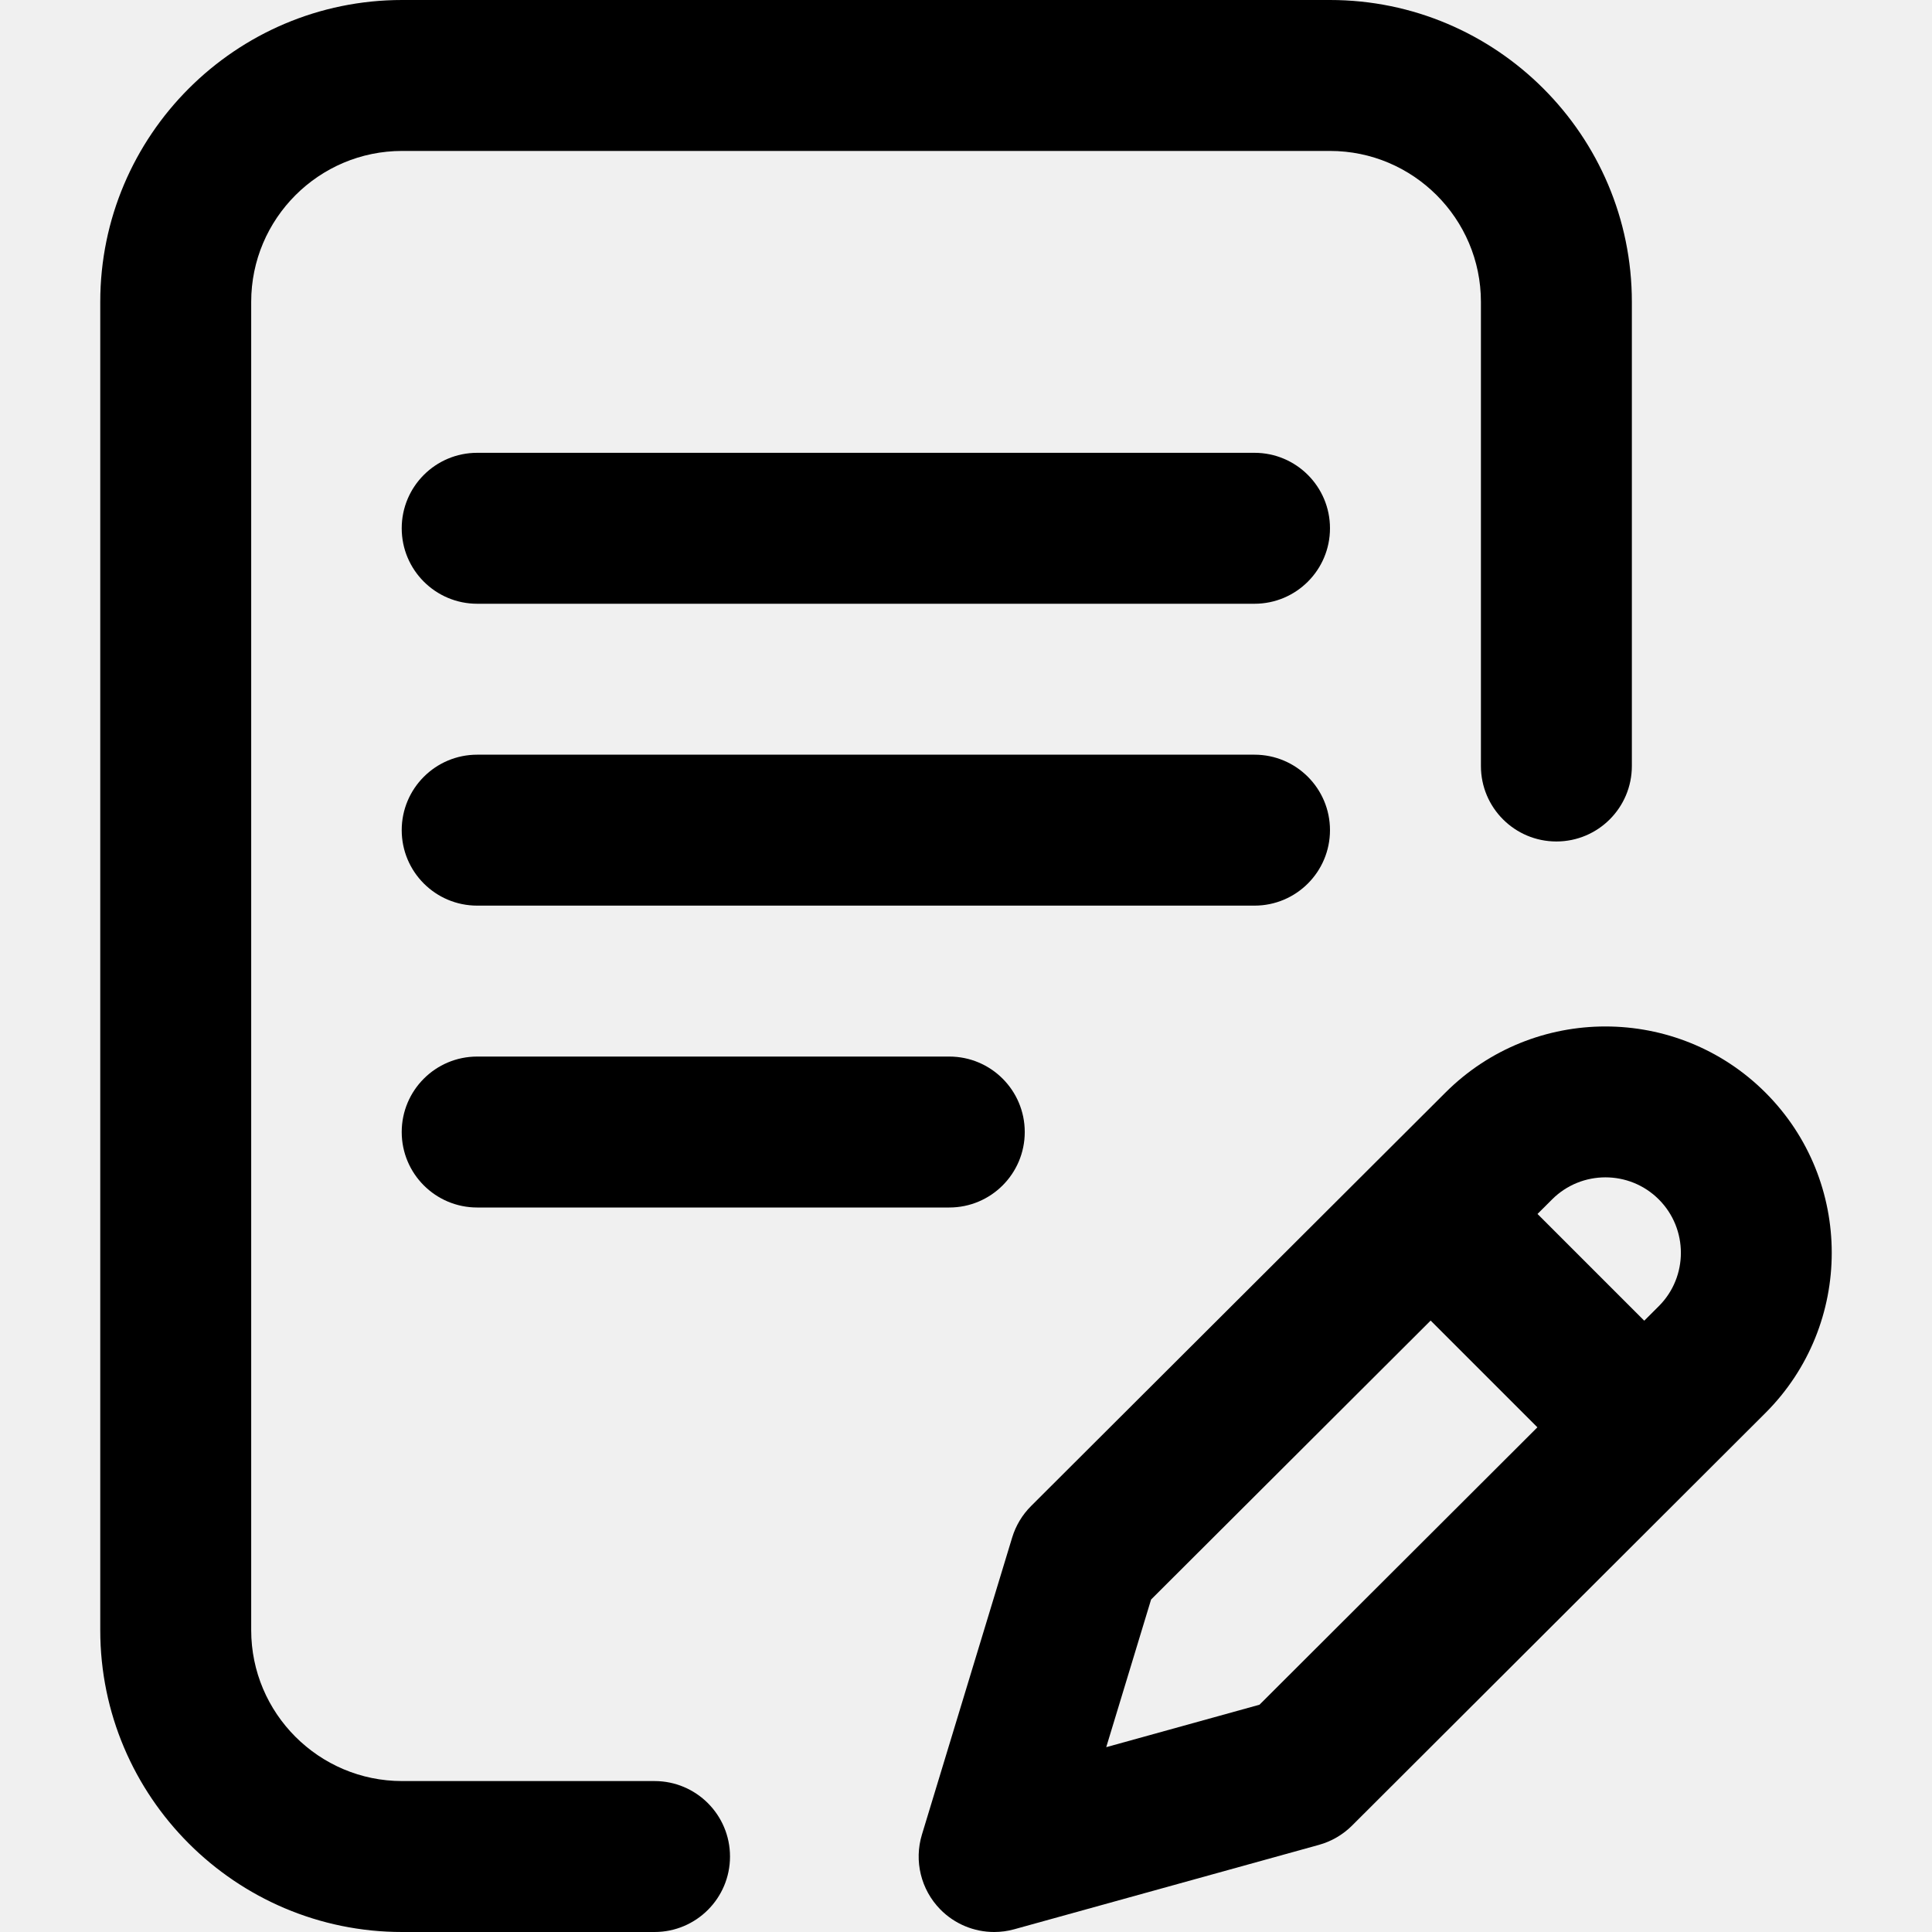
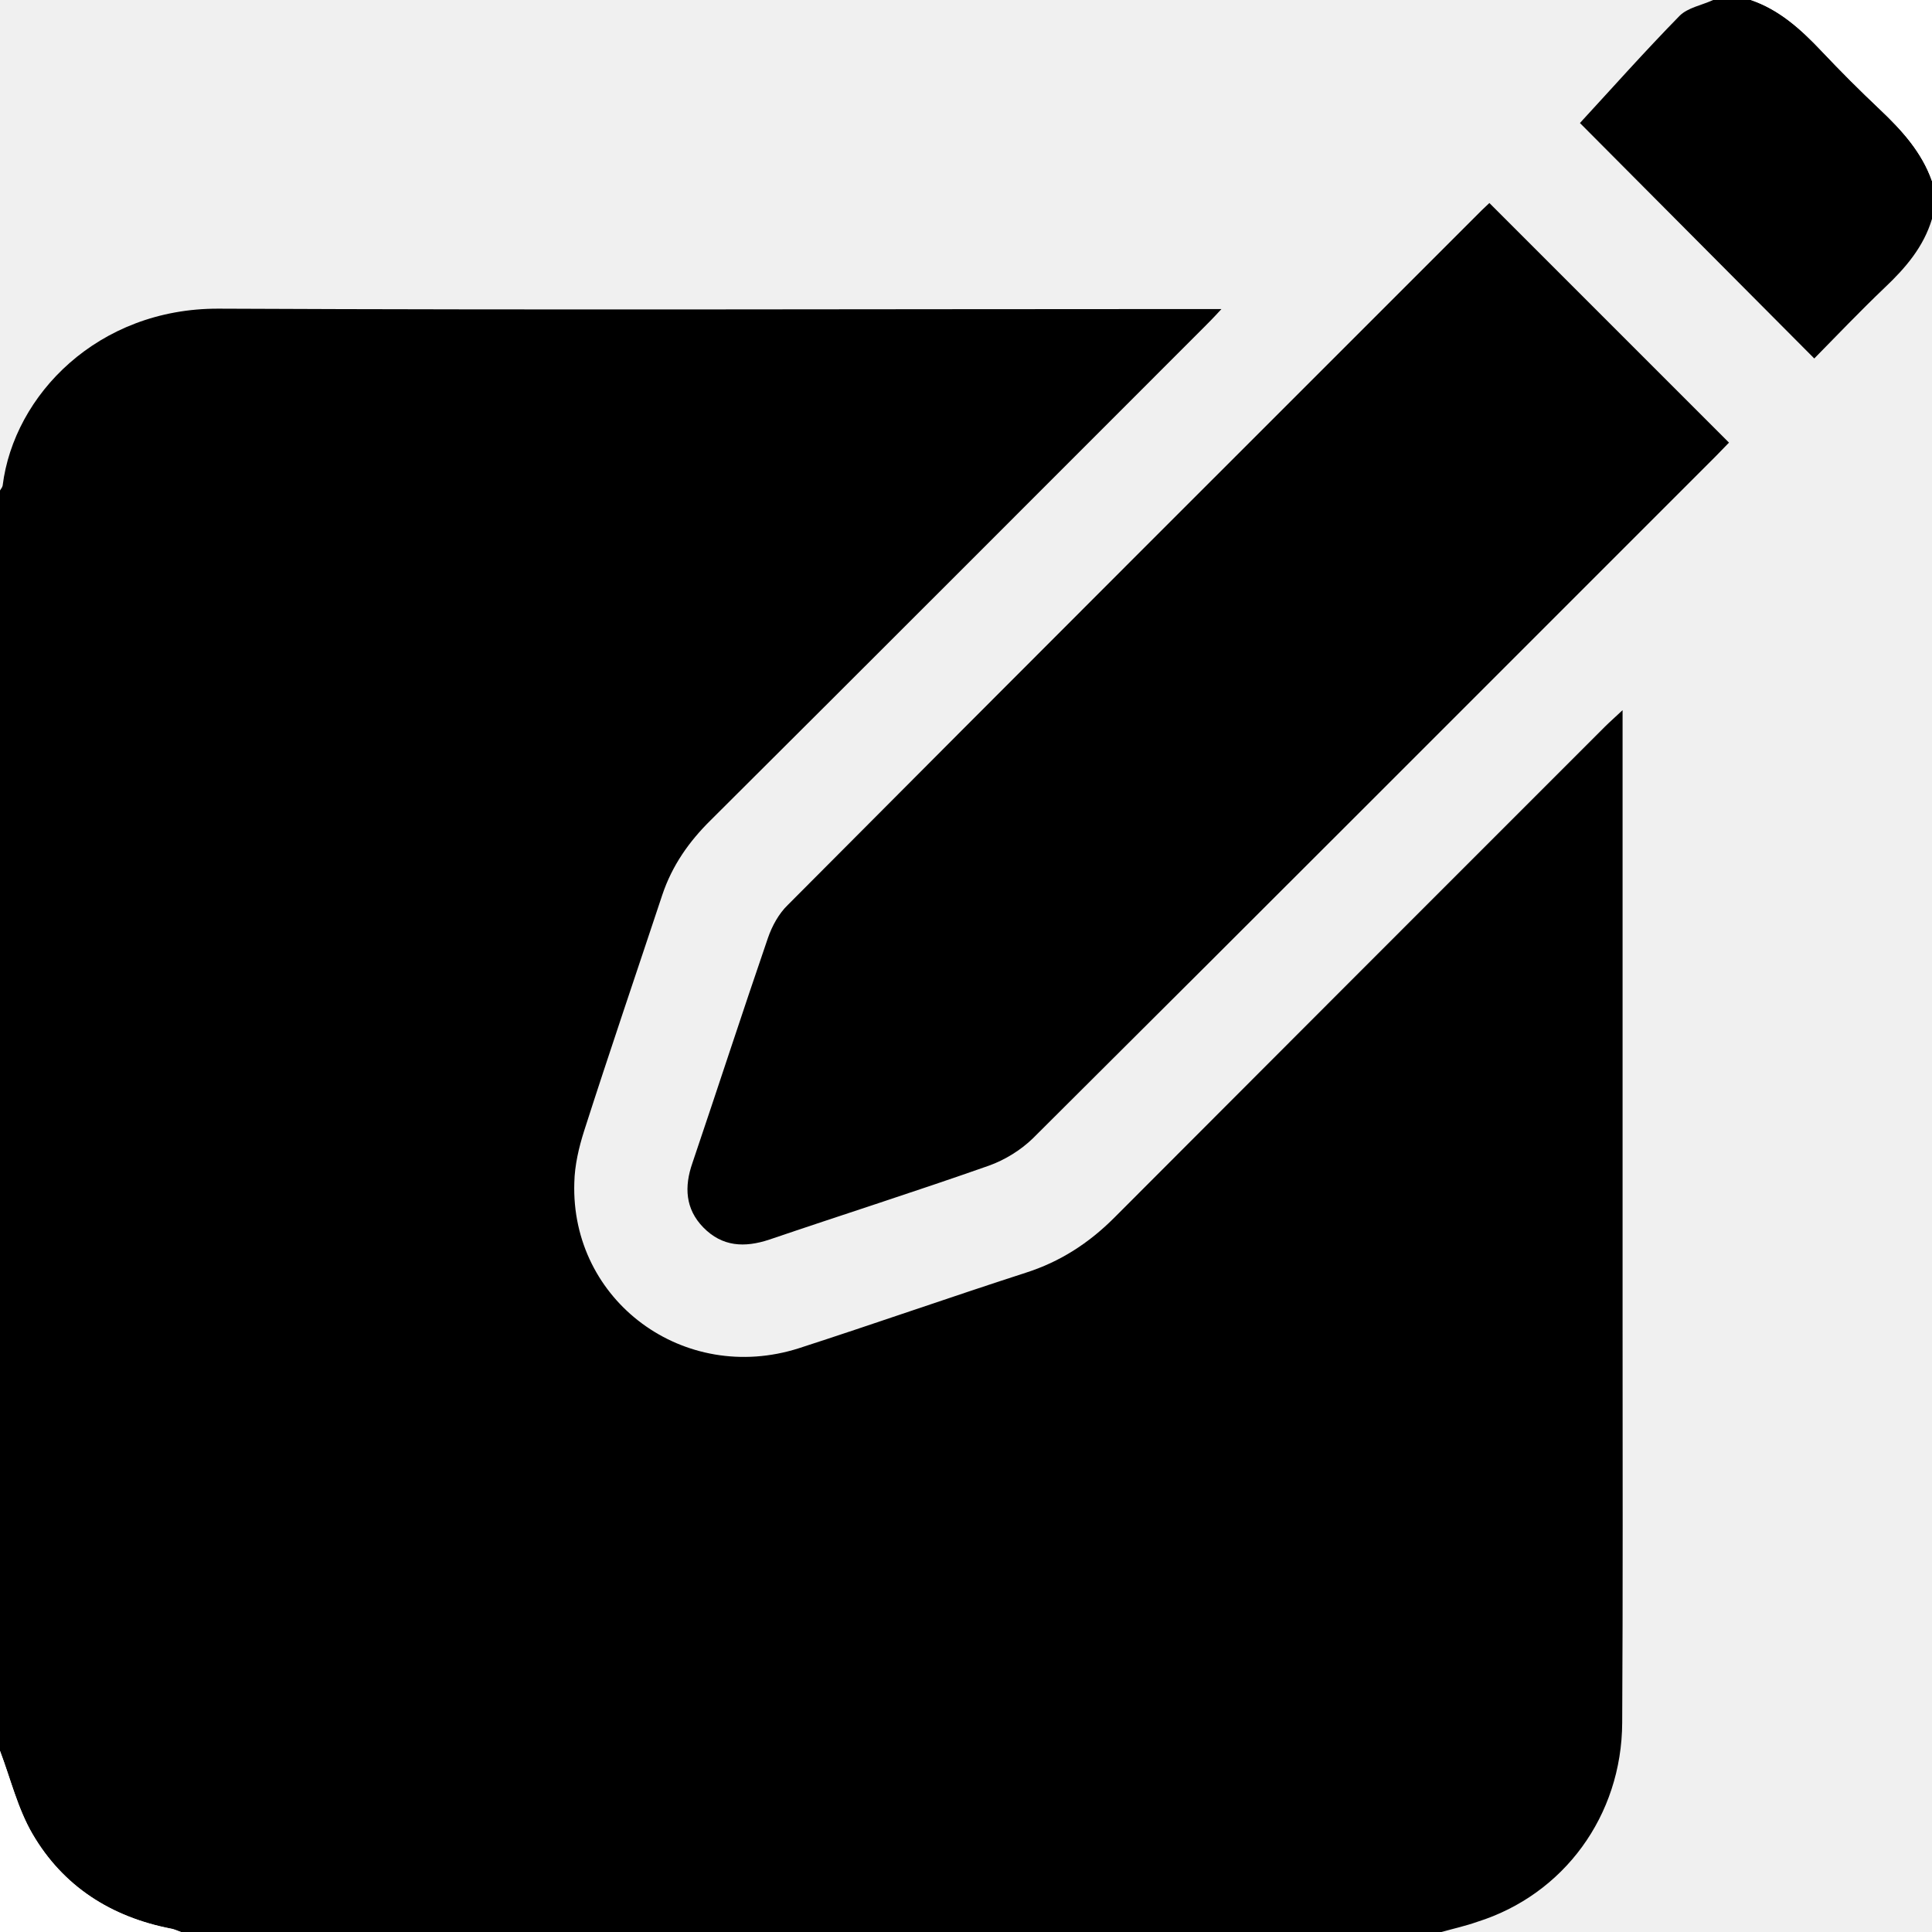
<svg xmlns="http://www.w3.org/2000/svg" version="1.1" id="Capa_1" x="0px" y="0px" viewBox="0 0 512 512" style="enable-background:new 0 0 512 512;" xml:space="preserve">
-   <g>
+   <style type="text/css">
+ 	.st0{fill:#FFFFFF;}
+ </style>
+   <g id="uVNfgc.tif">
    <g>
-       <g>
-         <path d="M352.459,220c0-11.046-8.954-20-20-20h-206c-11.046,0-20,8.954-20,20s8.954,20,20,20h206     C343.505,240,352.459,231.046,352.459,220z" />
-         <path d="M126.459,280c-11.046,0-20,8.954-20,20c0,11.046,8.954,20,20,20H251.57c11.046,0,20-8.954,20-20c0-11.046-8.954-20-20-20     H126.459z" />
-         <path d="M173.459,472H106.57c-22.056,0-40-17.944-40-40V80c0-22.056,17.944-40,40-40h245.889c22.056,0,40,17.944,40,40v123     c0,11.046,8.954,20,20,20c11.046,0,20-8.954,20-20V80c0-44.112-35.888-80-80-80H106.57c-44.112,0-80,35.888-80,80v352     c0,44.112,35.888,80,80,80h66.889c11.046,0,20-8.954,20-20C193.459,480.954,184.505,472,173.459,472z" />
-         <path d="M467.884,289.572c-23.394-23.394-61.458-23.395-84.837-0.016l-109.803,109.56c-2.332,2.327-4.052,5.193-5.01,8.345     l-23.913,78.725c-2.12,6.98-0.273,14.559,4.821,19.78c3.816,3.911,9,6.034,14.317,6.034c1.779,0,3.575-0.238,5.338-0.727     l80.725-22.361c3.322-0.92,6.35-2.683,8.79-5.119l109.573-109.367C491.279,351.032,491.279,312.968,467.884,289.572z      M333.776,451.768l-40.612,11.25l11.885-39.129l74.089-73.925l28.29,28.29L333.776,451.768z M439.615,346.13l-3.875,3.867     l-28.285-28.285l3.862-3.854c7.798-7.798,20.486-7.798,28.284,0C447.399,325.656,447.399,338.344,439.615,346.13z" />
-         <path d="M332.459,120h-206c-11.046,0-20,8.954-20,20s8.954,20,20,20h206c11.046,0,20-8.954,20-20S343.505,120,332.459,120z" />
-       </g>
+       <path d="M382,512c-111.3,0-222.7,0-334,0c-0.9-0.3-1.8-0.8-2.7-0.9C29.4,508,16.7,499.9,8.6,486c-3.9-6.7-5.8-14.6-8.6-22    c0-111.3,0-222.7,0-334c0.2-0.4,0.6-0.8,0.7-1.3c3-24.1,25.3-47,57.2-46.9c86.6,0.4,173.3,0.1,260,0.1c1.6,0,3.2,0,5.8,0    c-2.1,2.3-3.5,3.7-4.8,5c-43.5,43.5-86.9,87-130.5,130.4c-5.8,5.7-10.3,12.1-12.9,19.9c-6.9,20.8-14,41.6-20.7,62.5    c-1.4,4.4-2.5,9.1-2.6,13.7c-1,31.4,29.1,53.6,59.5,43.9c20.1-6.5,40-13.5,60.1-20c9.1-2.9,16.7-7.8,23.5-14.6    c43.3-43.4,86.7-86.8,130-130.1c1.3-1.3,2.7-2.5,4.7-4.4c0,3.2,0,5,0,6.8c0,52.3,0,104.6,0,157c0,34.8,0.1,69.7-0.1,104.5    c-0.1,24.7-15.5,45.6-38.4,52.8C388.4,510.4,385.2,511.1,382,512z" />
+       <path d="M512,58c-2.2,7.4-7,13-12.5,18.2c-6.5,6.2-12.7,12.7-18.7,18.8c-21.2-21.3-42.2-42.4-62.1-62.4c8.3-9,17.1-18.9,26.4-28.4    C447.3,2,451,1.4,454,0c3.3,0,6.7,0,10,0c7.6,2.6,13.3,7.8,18.7,13.5c5,5.3,10.2,10.5,15.5,15.5c5.8,5.5,11.1,11.3,13.8,19    C512,51.3,512,54.7,512,58z" />
+       <path class="st0" d="M512,48c-2.7-7.7-8-13.5-13.8-19c-5.3-5-10.5-10.2-15.5-15.5C477.3,7.8,471.6,2.6,464,0c16,0,32,0,48,0    C512,16,512,32,512,48z" />
+       <path class="st0" d="M0,464c2.8,7.4,4.7,15.3,8.6,22c8.1,13.9,20.8,22,36.6,25.1c0.9,0.2,1.8,0.6,2.7,0.9c-16,0-32,0-48,0    C0,496,0,480,0,464z" />
+       <path d="M394.7,53.8c21.2,21.2,42.2,42.2,63.5,63.5c-1,1-2.2,2.3-3.5,3.6c-60.3,60.3-120.6,120.7-181,180.8    c-3.2,3.1-7.4,5.7-11.6,7.2c-19.3,6.8-38.8,13-58.2,19.6c-6.6,2.2-12.5,1.9-17.5-3.2c-4.8-4.9-5.1-10.8-2.9-17.1    c6.7-19.8,13.2-39.8,20-59.6c1.1-3.2,2.9-6.5,5.3-8.8C270,178.3,331.4,117,392.8,55.6C393.4,55,394,54.5,394.7,53.8z" />
    </g>
  </g>
-   <g>
- </g>
-   <g>
- </g>
-   <g>
- </g>
-   <g>
- </g>
-   <g>
- </g>
-   <g>
- </g>
-   <g>
- </g>
-   <g>
- </g>
-   <g>
- </g>
-   <g>
- </g>
-   <g>
- </g>
-   <g>
- </g>
-   <g>
- </g>
-   <g>
- </g>
-   <g>
- </g>
</svg>
